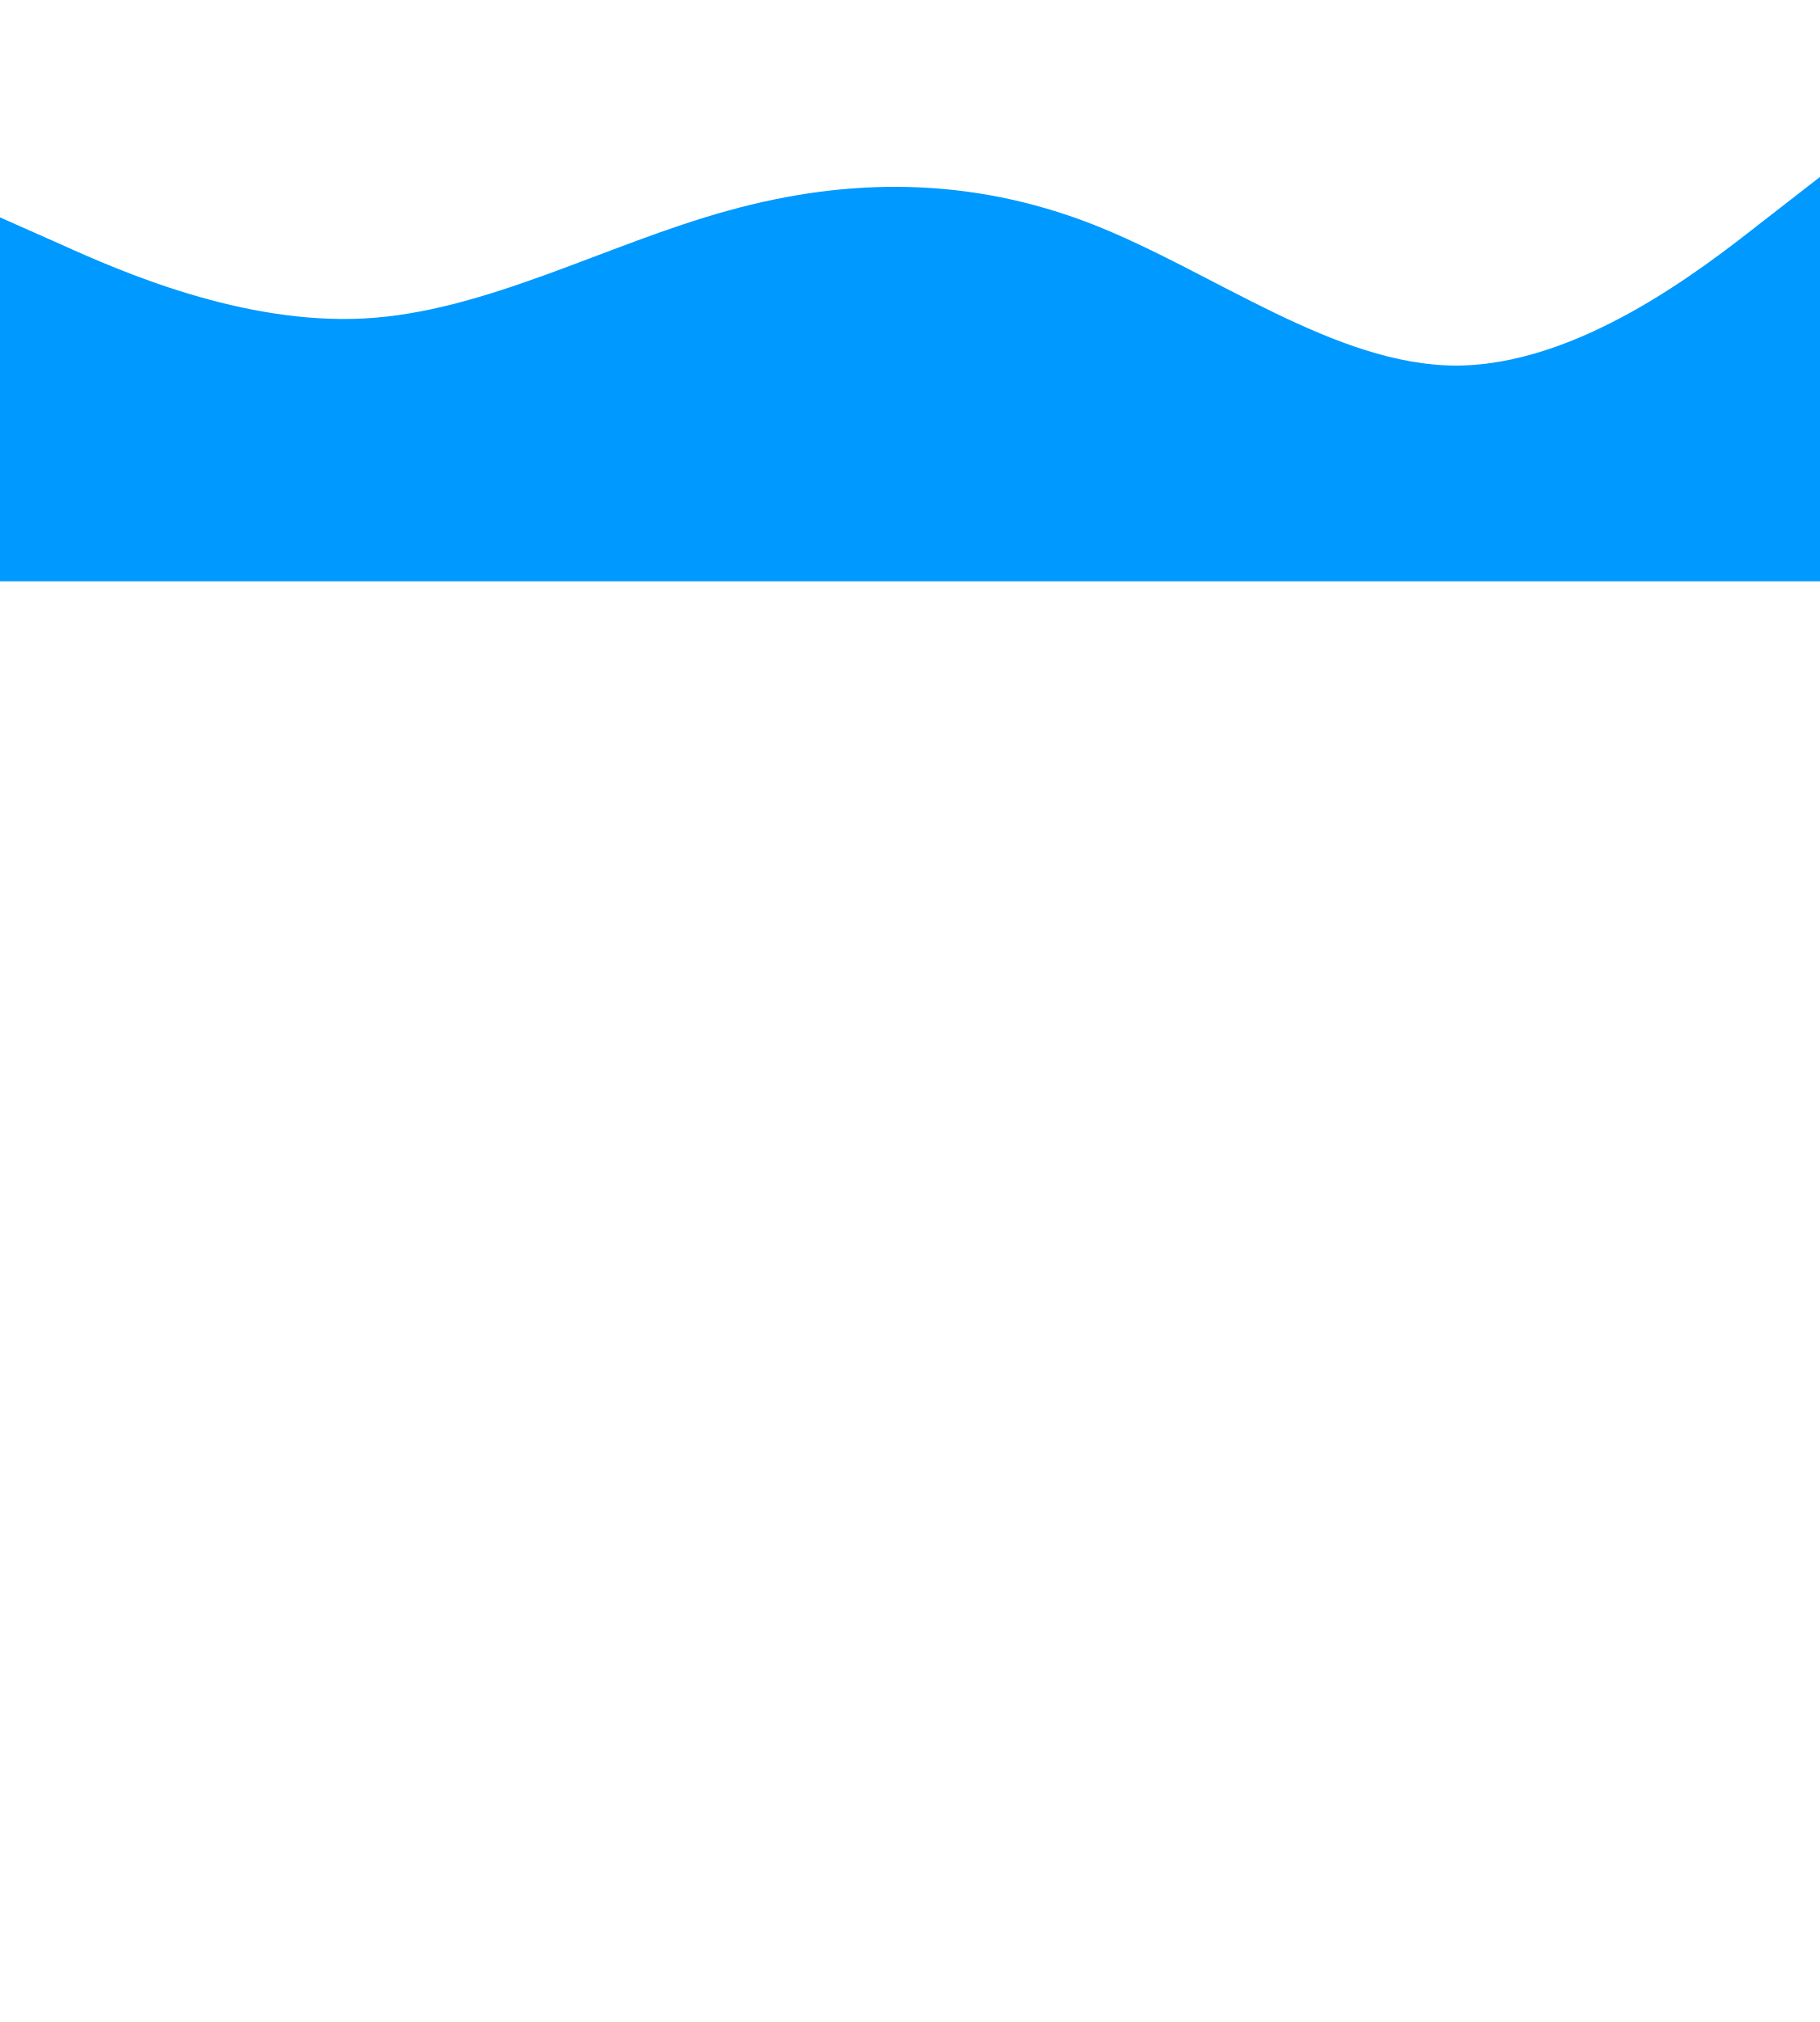
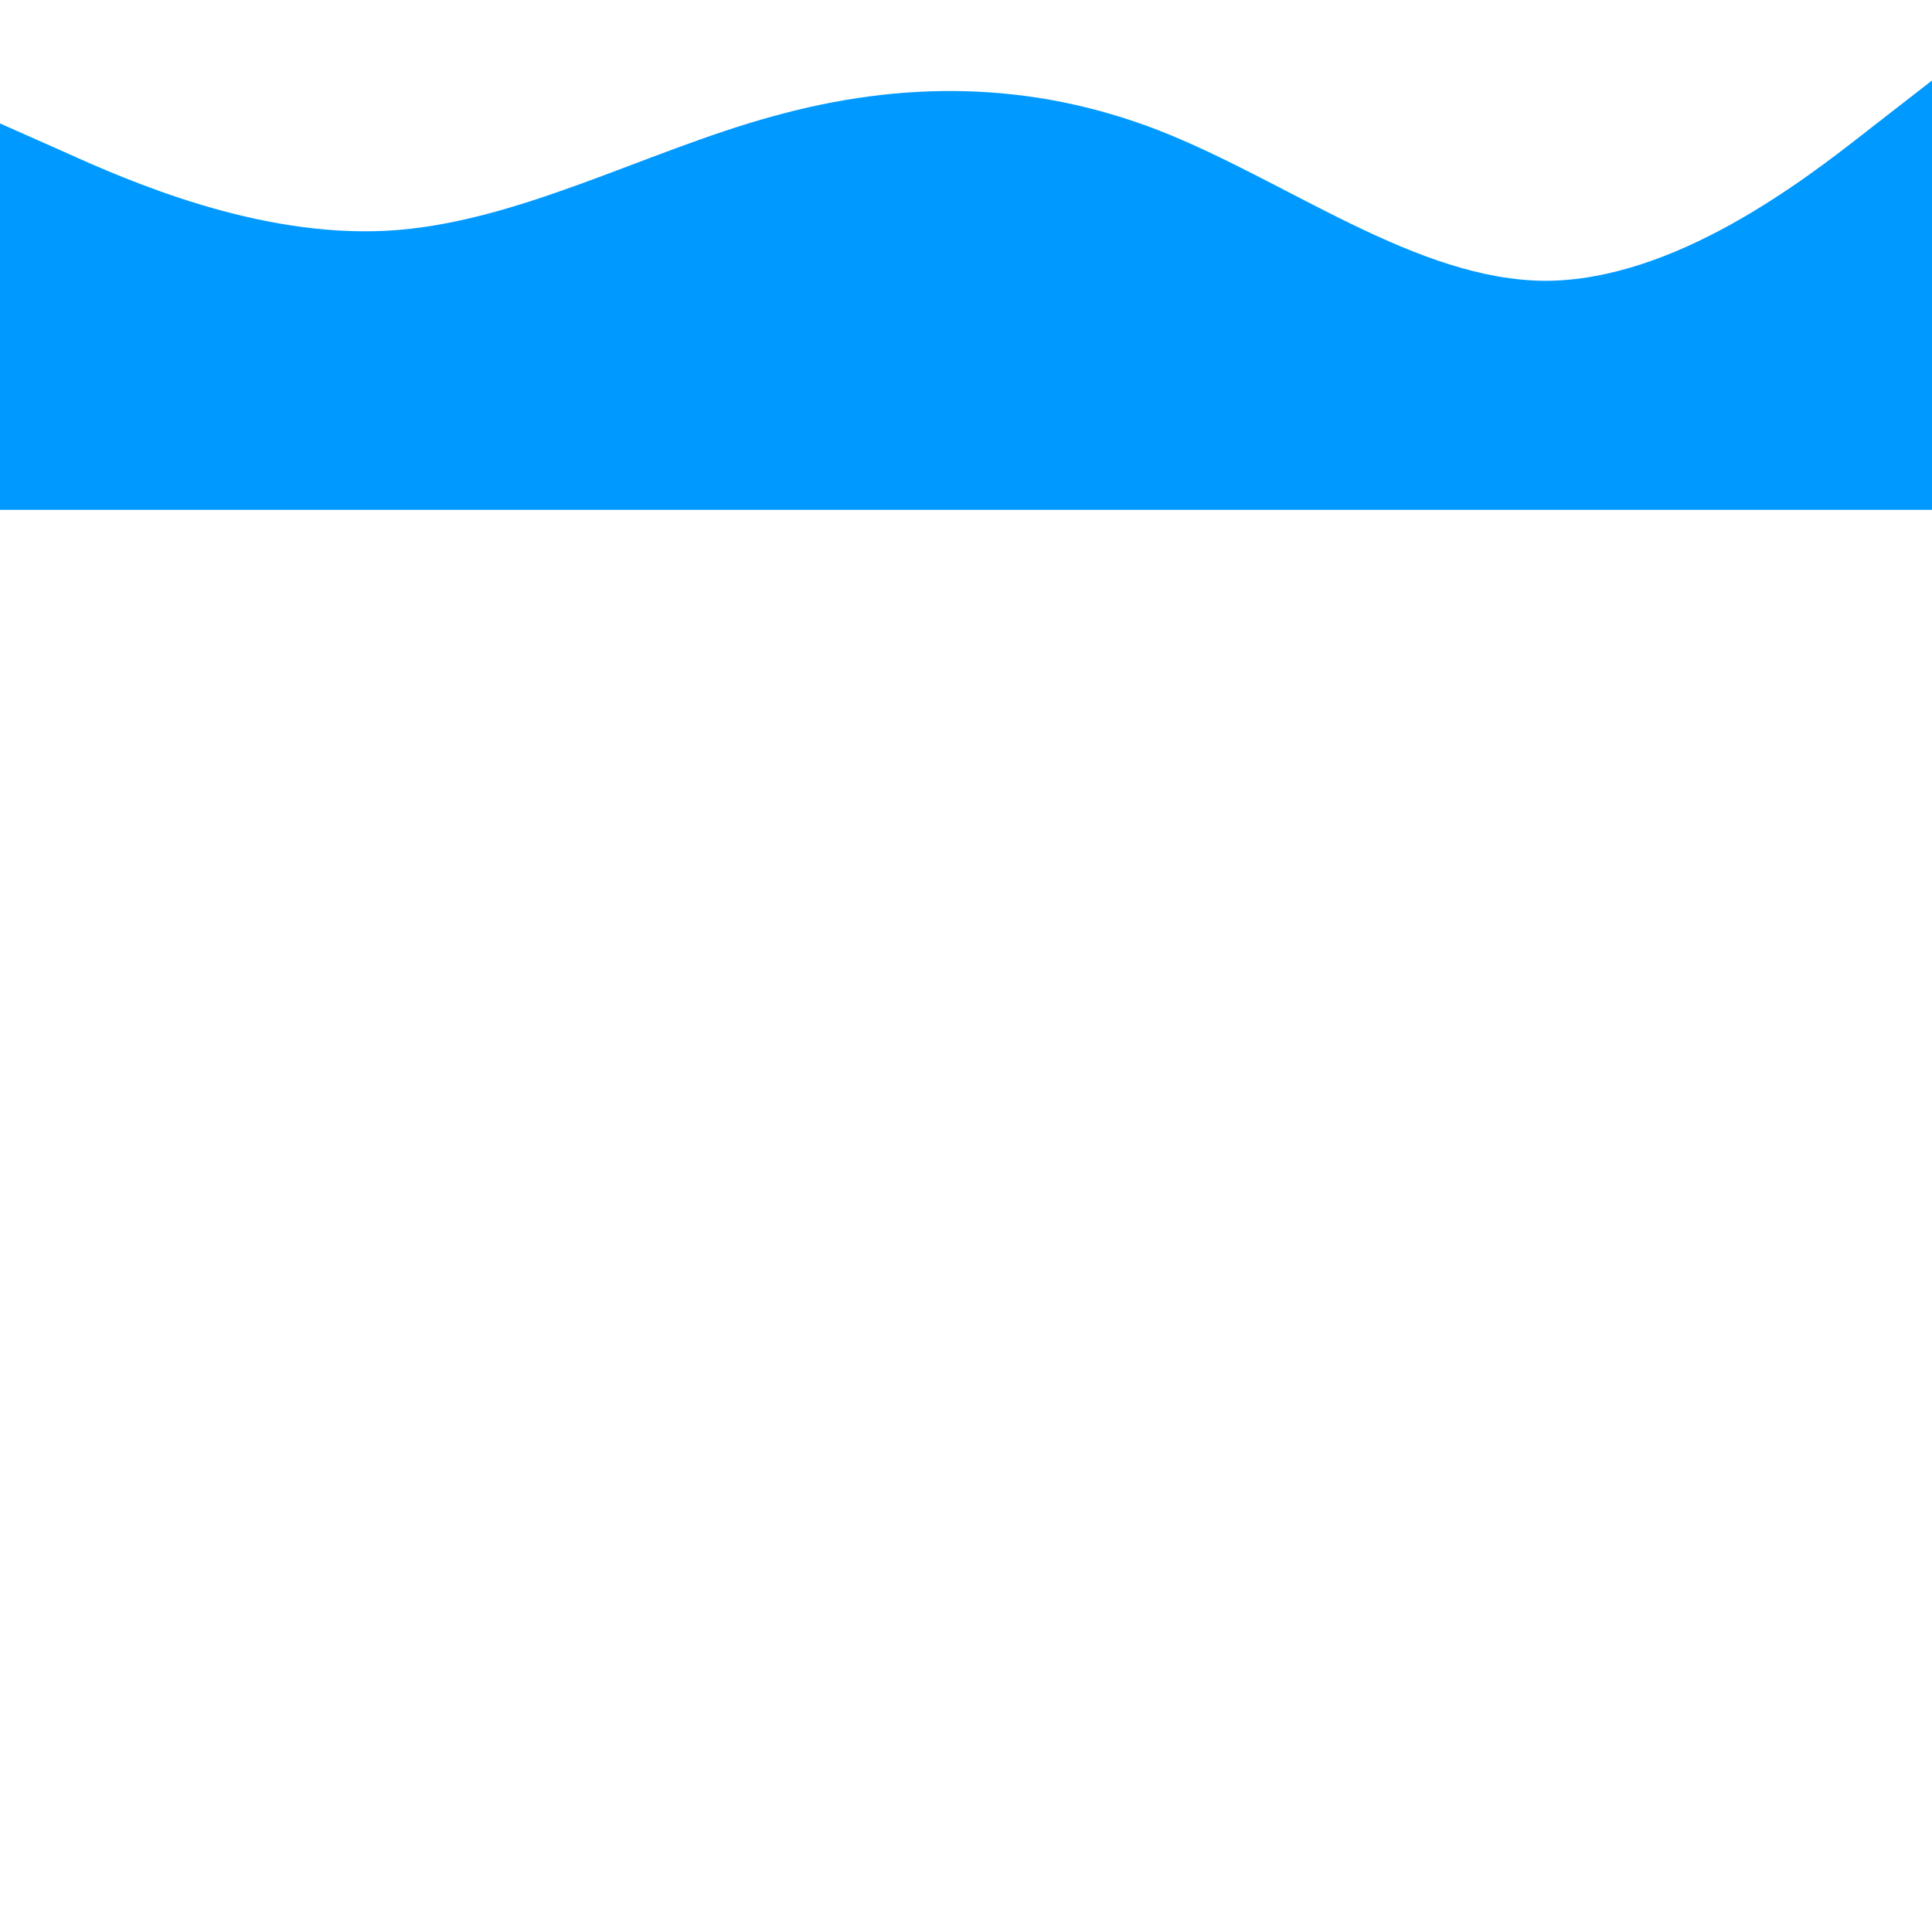
- <svg xmlns="http://www.w3.org/2000/svg" width="3600px" height="4000px" viewBox="0 0 1440 1320">
+ <svg xmlns="http://www.w3.org/2000/svg" width="3600px" height="3600px" viewBox="0 0 1440 1320">
  <path fill="#0099ff" fill-opacity="1" d="M0,32L48,53.3C96,75,192,117,288,112C384,107,480,53,576,26.7C672,0,768,0,864,37.3C960,75,1056,149,1152,149.3C1248,149,1344,75,1392,37.3L1440,0L1440,320L1392,320C1344,320,1248,320,1152,320C1056,320,960,320,864,320C768,320,672,320,576,320C480,320,384,320,288,320C192,320,96,320,48,320L0,320Z" />
</svg>
